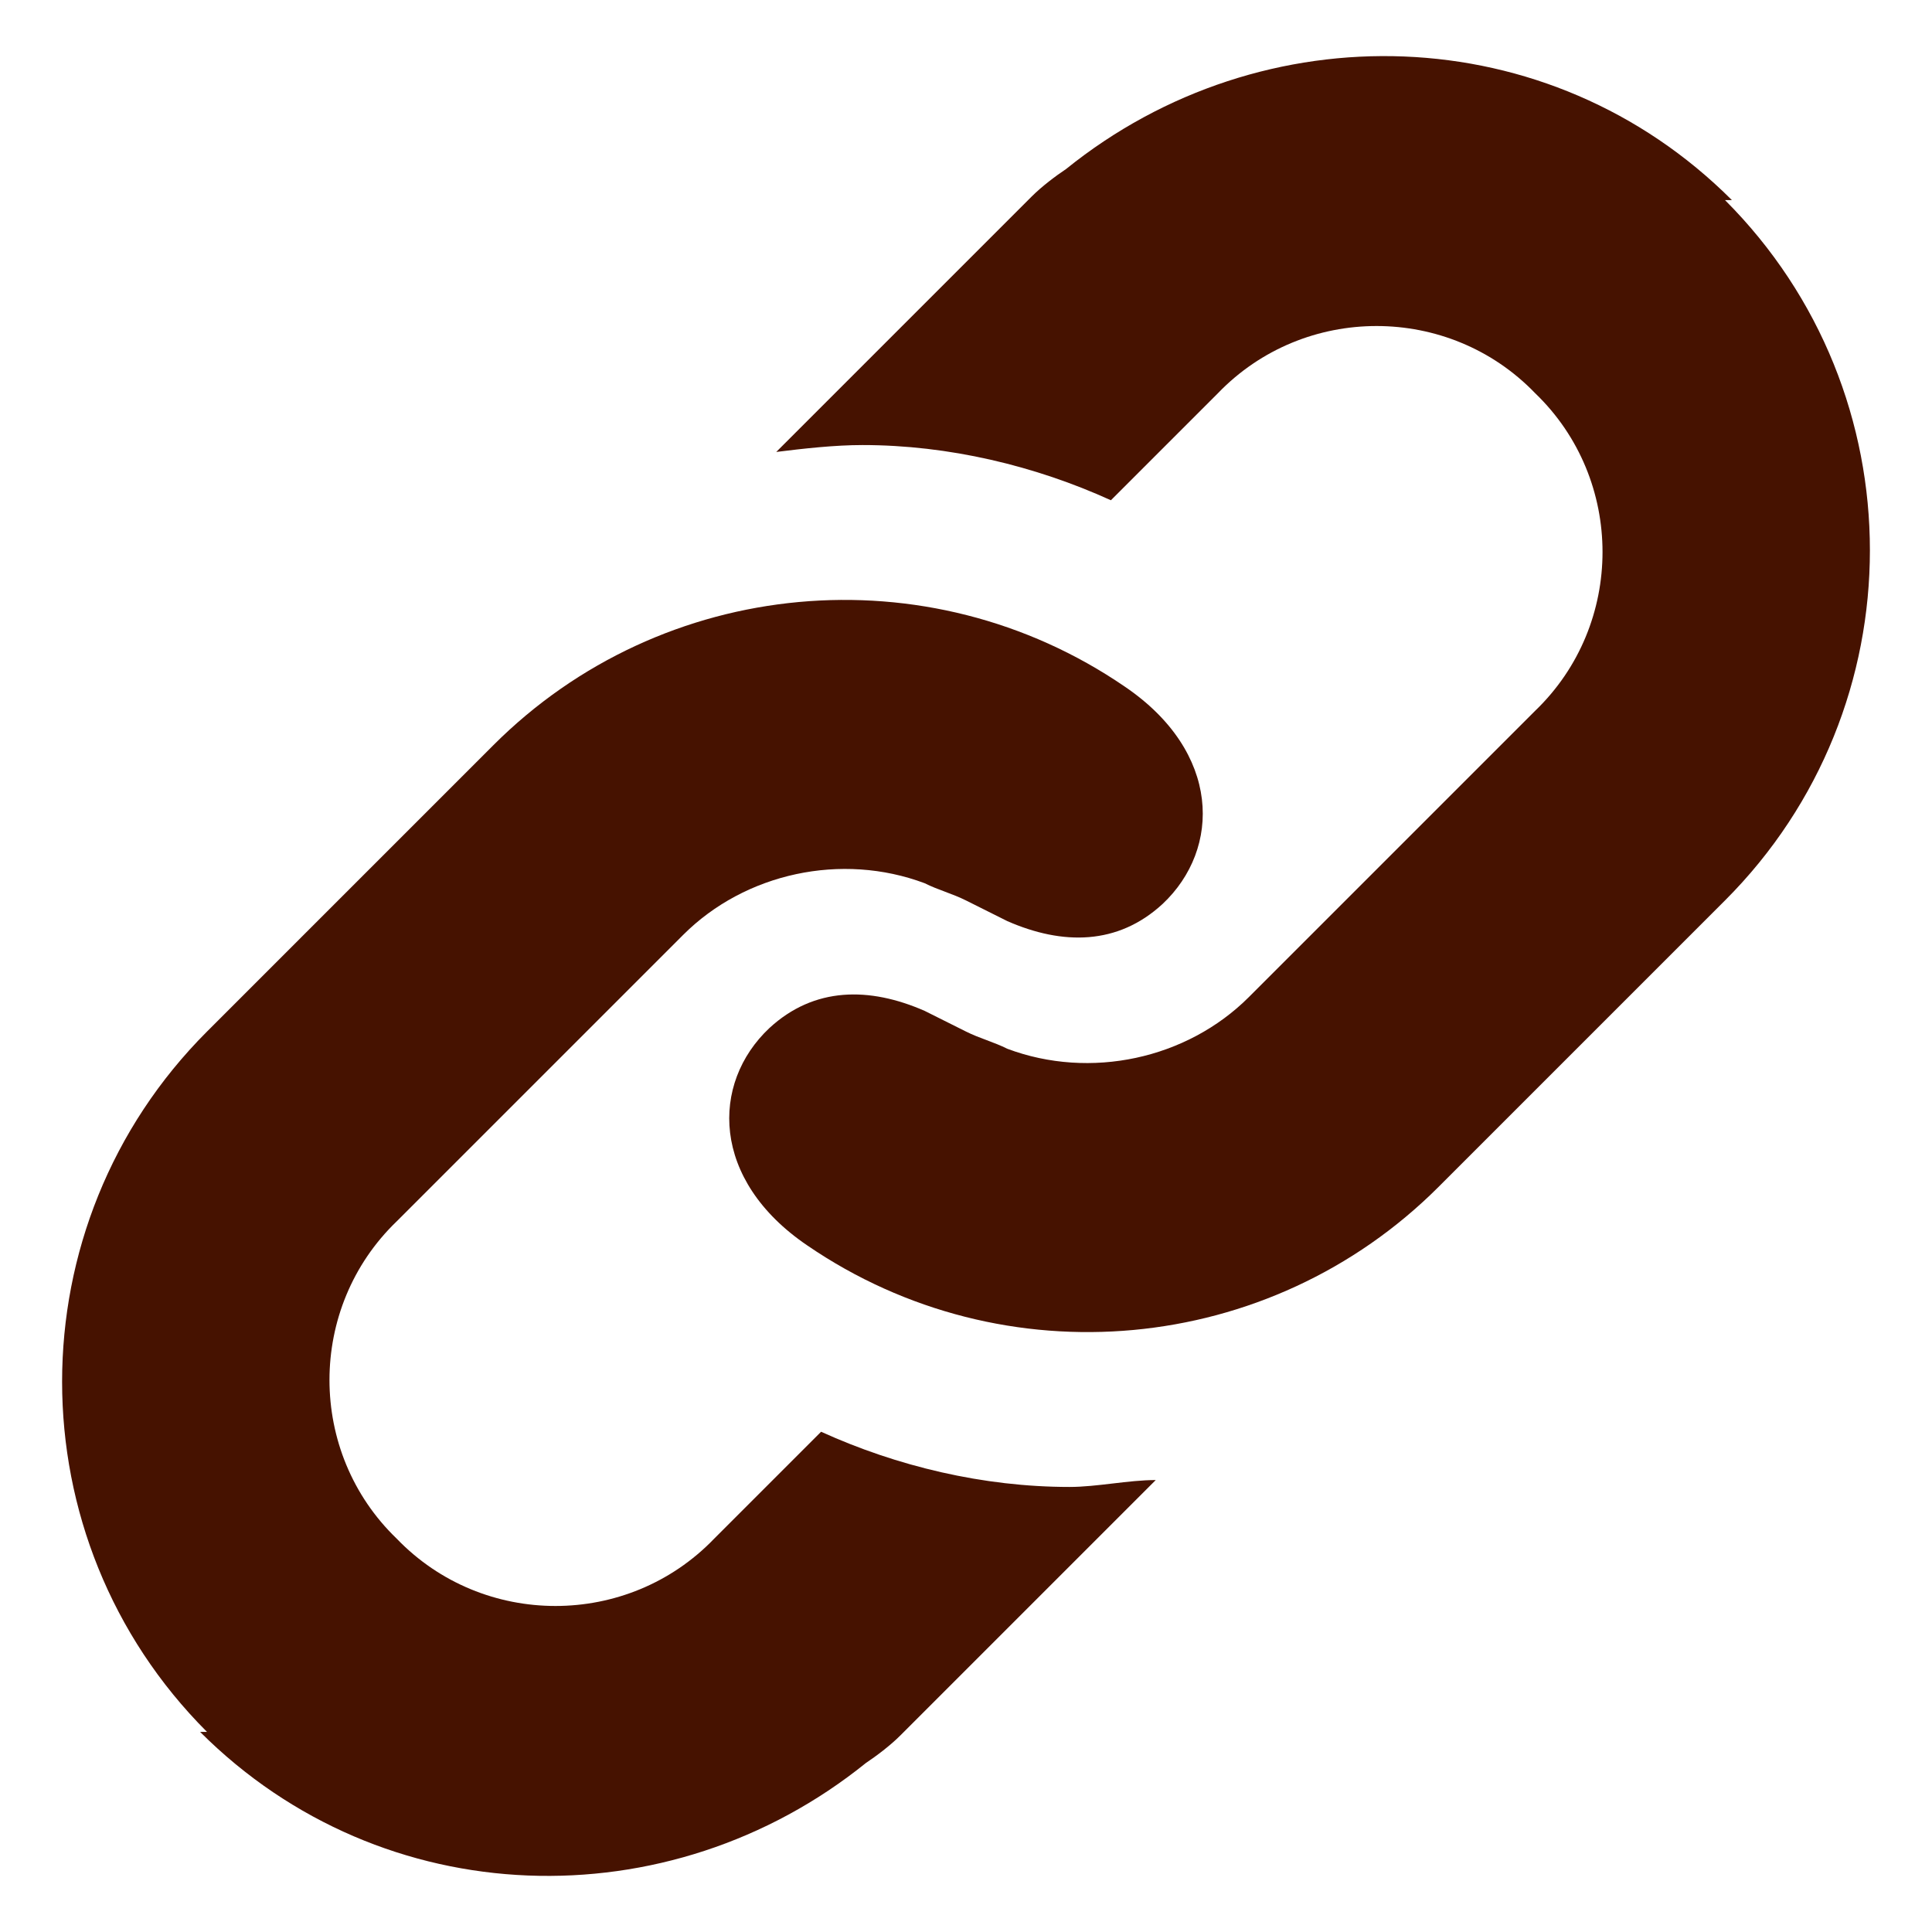
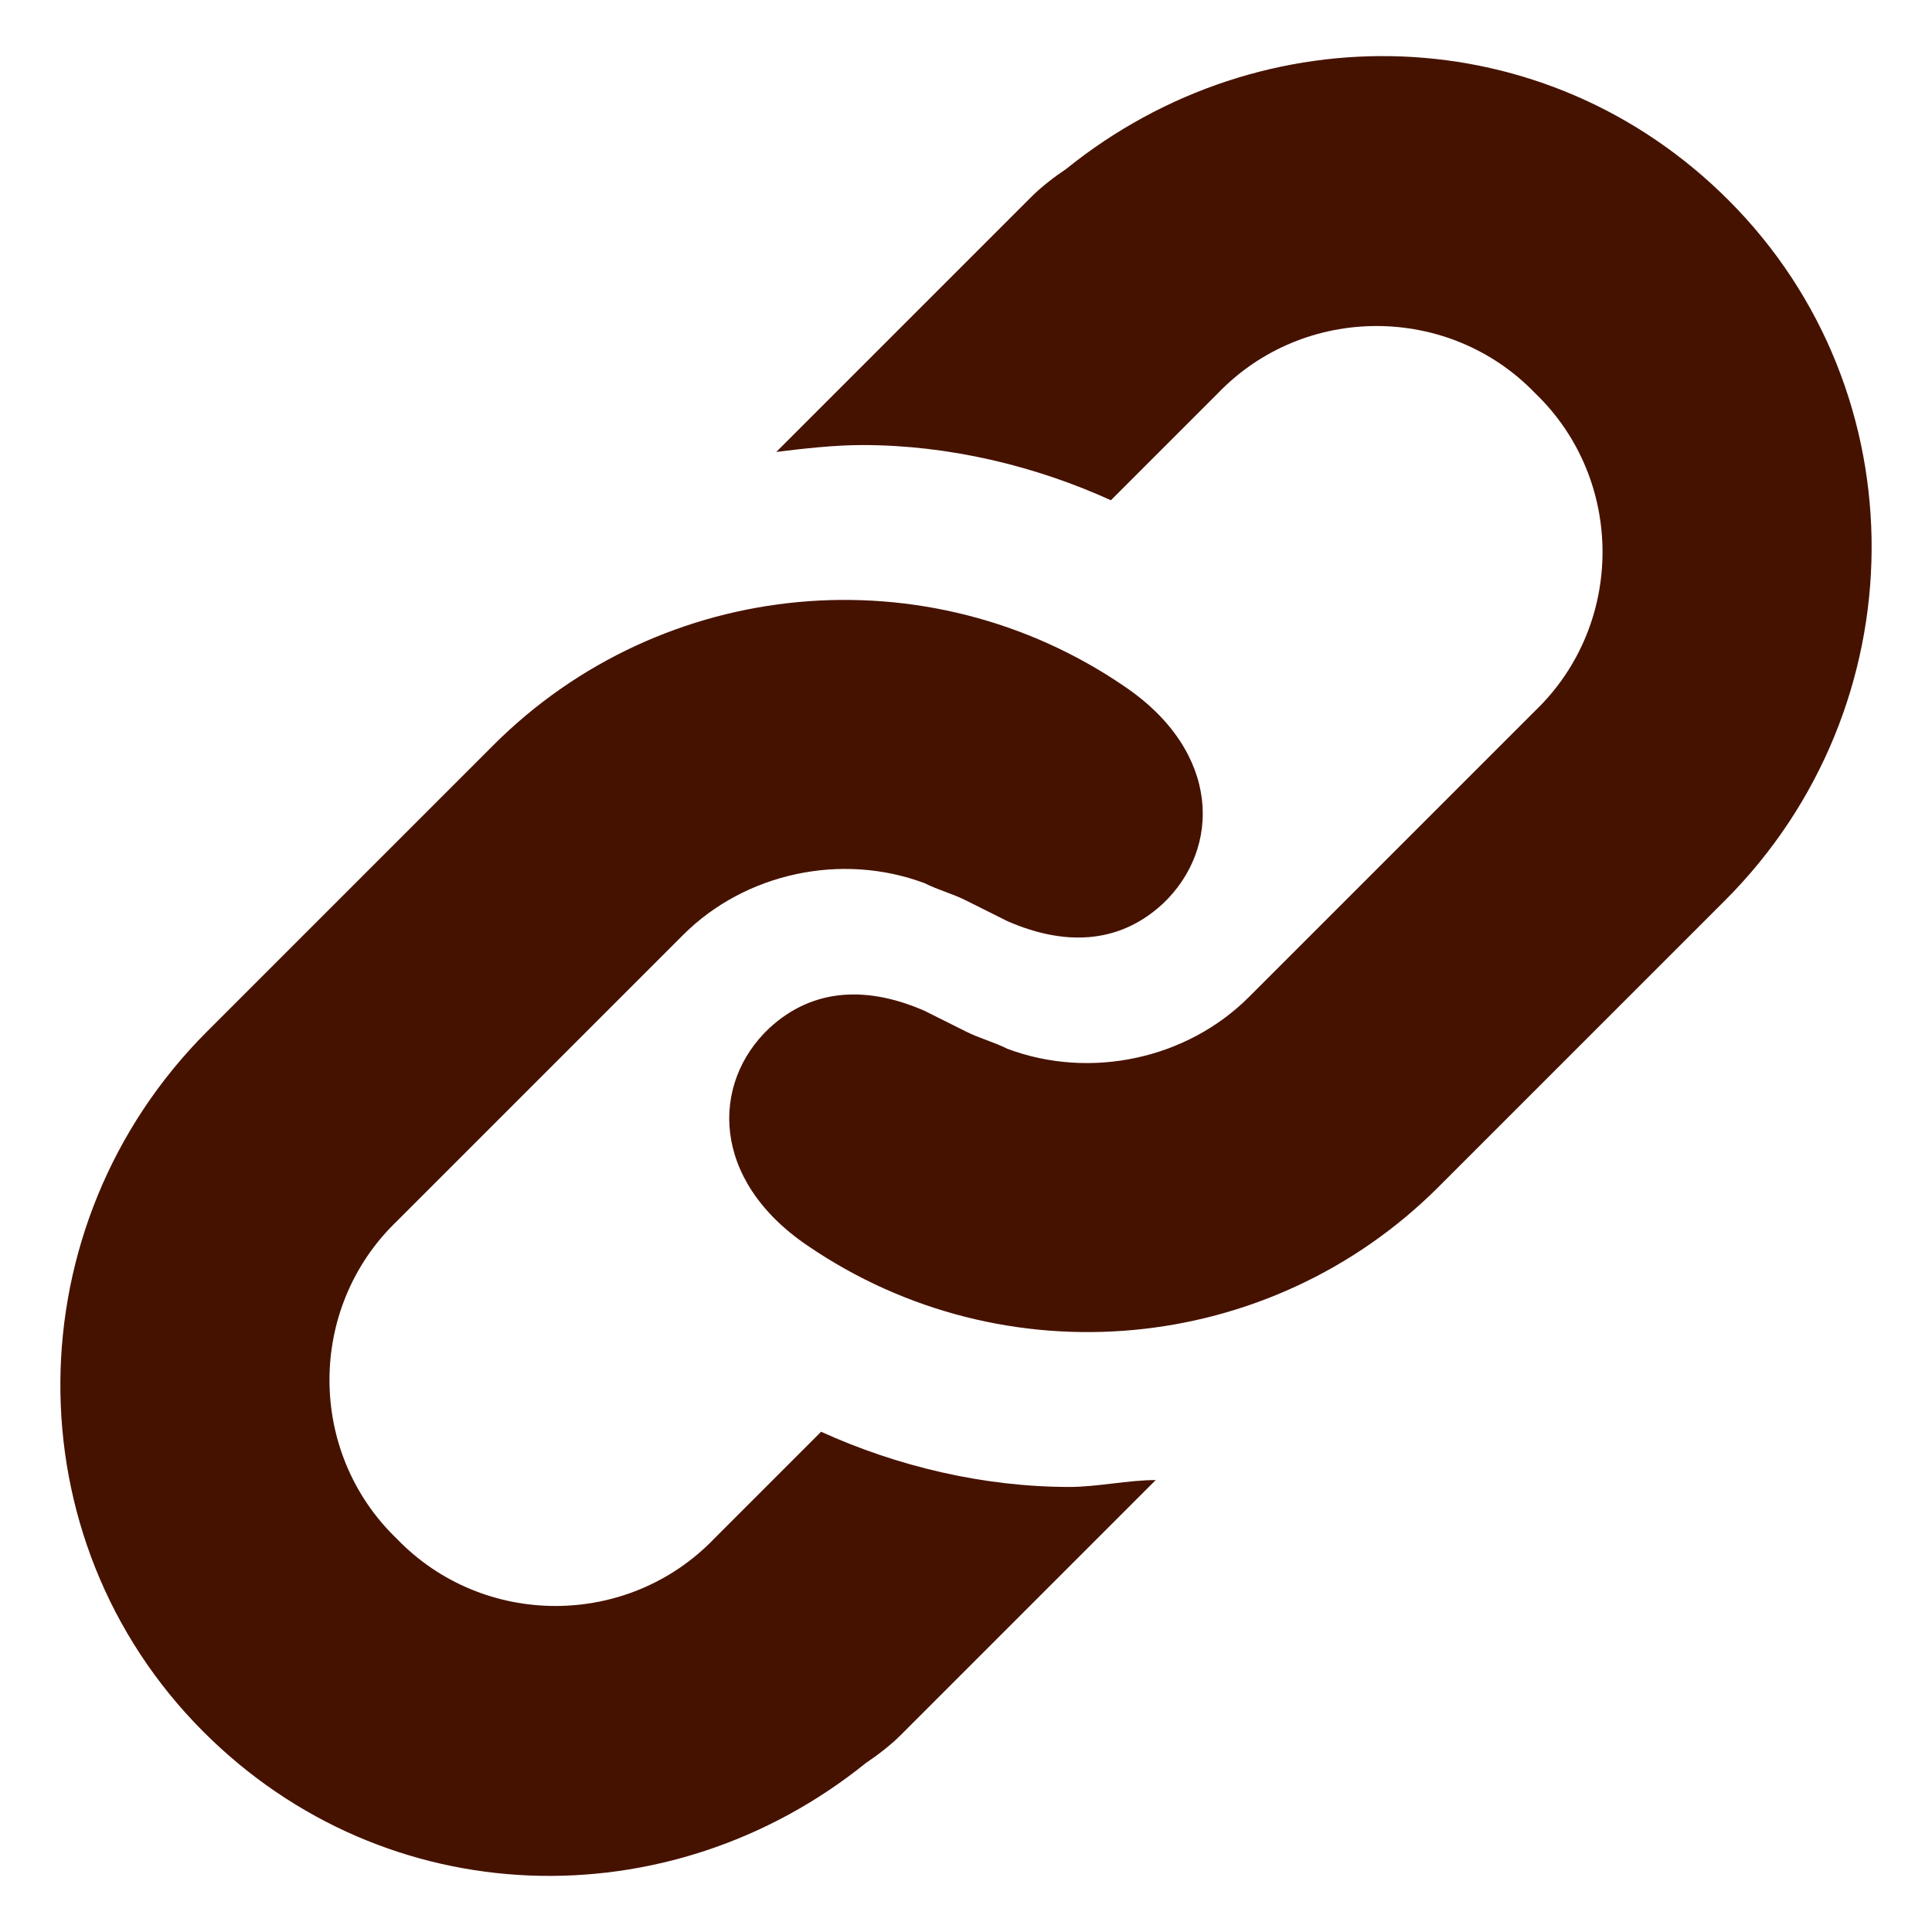
<svg xmlns="http://www.w3.org/2000/svg" id="Layer_1" version="1.1" viewBox="0 0 56 56">
  <defs>
    <style>
      .st0 {
        fill: #461200;
      }
    </style>
  </defs>
-   <path class="st0" d="M50.2,5.8c-5.3-5.3-13.6-5.5-19.3-.9-.3.2-.7.5-1,.8h0l-7.4,7.4c.8-.1,1.7-.2,2.5-.2,2.5,0,5,.6,7.2,1.6l3.1-3.1c2.5-2.6,6.7-2.6,9.2,0,2.6,2.5,2.6,6.7,0,9.2h0l-8.3,8.3c-1.8,1.8-4.6,2.4-7,1.5-.4-.2-.8-.3-1.2-.5l-1.2-.6c-1.6-.7-3.2-.7-4.5.5-1.7,1.6-1.7,4.4,1.1,6.3,5.7,3.9,13.4,3.2,18.3-1.7l8.3-8.3c5.6-5.6,5.6-14.7,0-20.3h.2Z" />
-   <path class="st0" d="M5.8,50.2c5.3,5.3,13.6,5.5,19.3.9.3-.2.7-.5,1-.8h0l7.4-7.4c-.8,0-1.7.2-2.5.2-2.5,0-5-.6-7.2-1.6l-3.1,3.1c-2.5,2.6-6.7,2.6-9.2,0-2.6-2.5-2.6-6.7,0-9.2h0l8.3-8.3c1.8-1.8,4.6-2.4,7-1.5.4.2.8.3,1.2.5l1.2.6c1.6.7,3.2.7,4.5-.5,1.7-1.6,1.7-4.4-1.1-6.3-5.7-3.9-13.4-3.2-18.3,1.7l-8.3,8.3c-5.6,5.6-5.6,14.7,0,20.3h-.2Z" />
+   <path class="st0" d="M50.1,5.8c-5.3-5.3-13.5-5.5-19.2-.9-.3.2-.7.5-1,.8l-7.4,7.4c.8-.1,1.7-.2,2.5-.2,2.5,0,5,.6,7.2,1.6l3.1-3.1c2.5-2.6,6.7-2.6,9.2,0,2.6,2.5,2.6,6.7,0,9.2l-8.3,8.3c-1.8,1.8-4.6,2.4-7,1.5-.4-.2-.8-.3-1.2-.5l-1.2-.6c-1.6-.7-3.2-.7-4.5.5-1.7,1.6-1.7,4.4,1.1,6.3,5.7,3.9,13.4,3.2,18.3-1.7l8.3-8.3c5.6-5.6,5.7-14.7.1-20.3Z" />
+   <path class="st0" d="M5.9,50.2c5.3,5.3,13.5,5.5,19.2.9.3-.2.7-.5,1-.8l7.4-7.4c-.8,0-1.7.2-2.5.2-2.5,0-5-.6-7.2-1.6l-3.1,3.1c-2.5,2.6-6.7,2.6-9.2,0-2.6-2.5-2.6-6.7,0-9.2l8.3-8.3c1.8-1.8,4.6-2.4,7-1.5.4.2.8.3,1.2.5l1.2.6c1.6.7,3.2.7,4.5-.5,1.7-1.6,1.7-4.4-1.1-6.3-5.7-3.9-13.4-3.2-18.3,1.7l-8.3,8.3c-5.6,5.6-5.7,14.7-.1,20.3Z" />
</svg>
